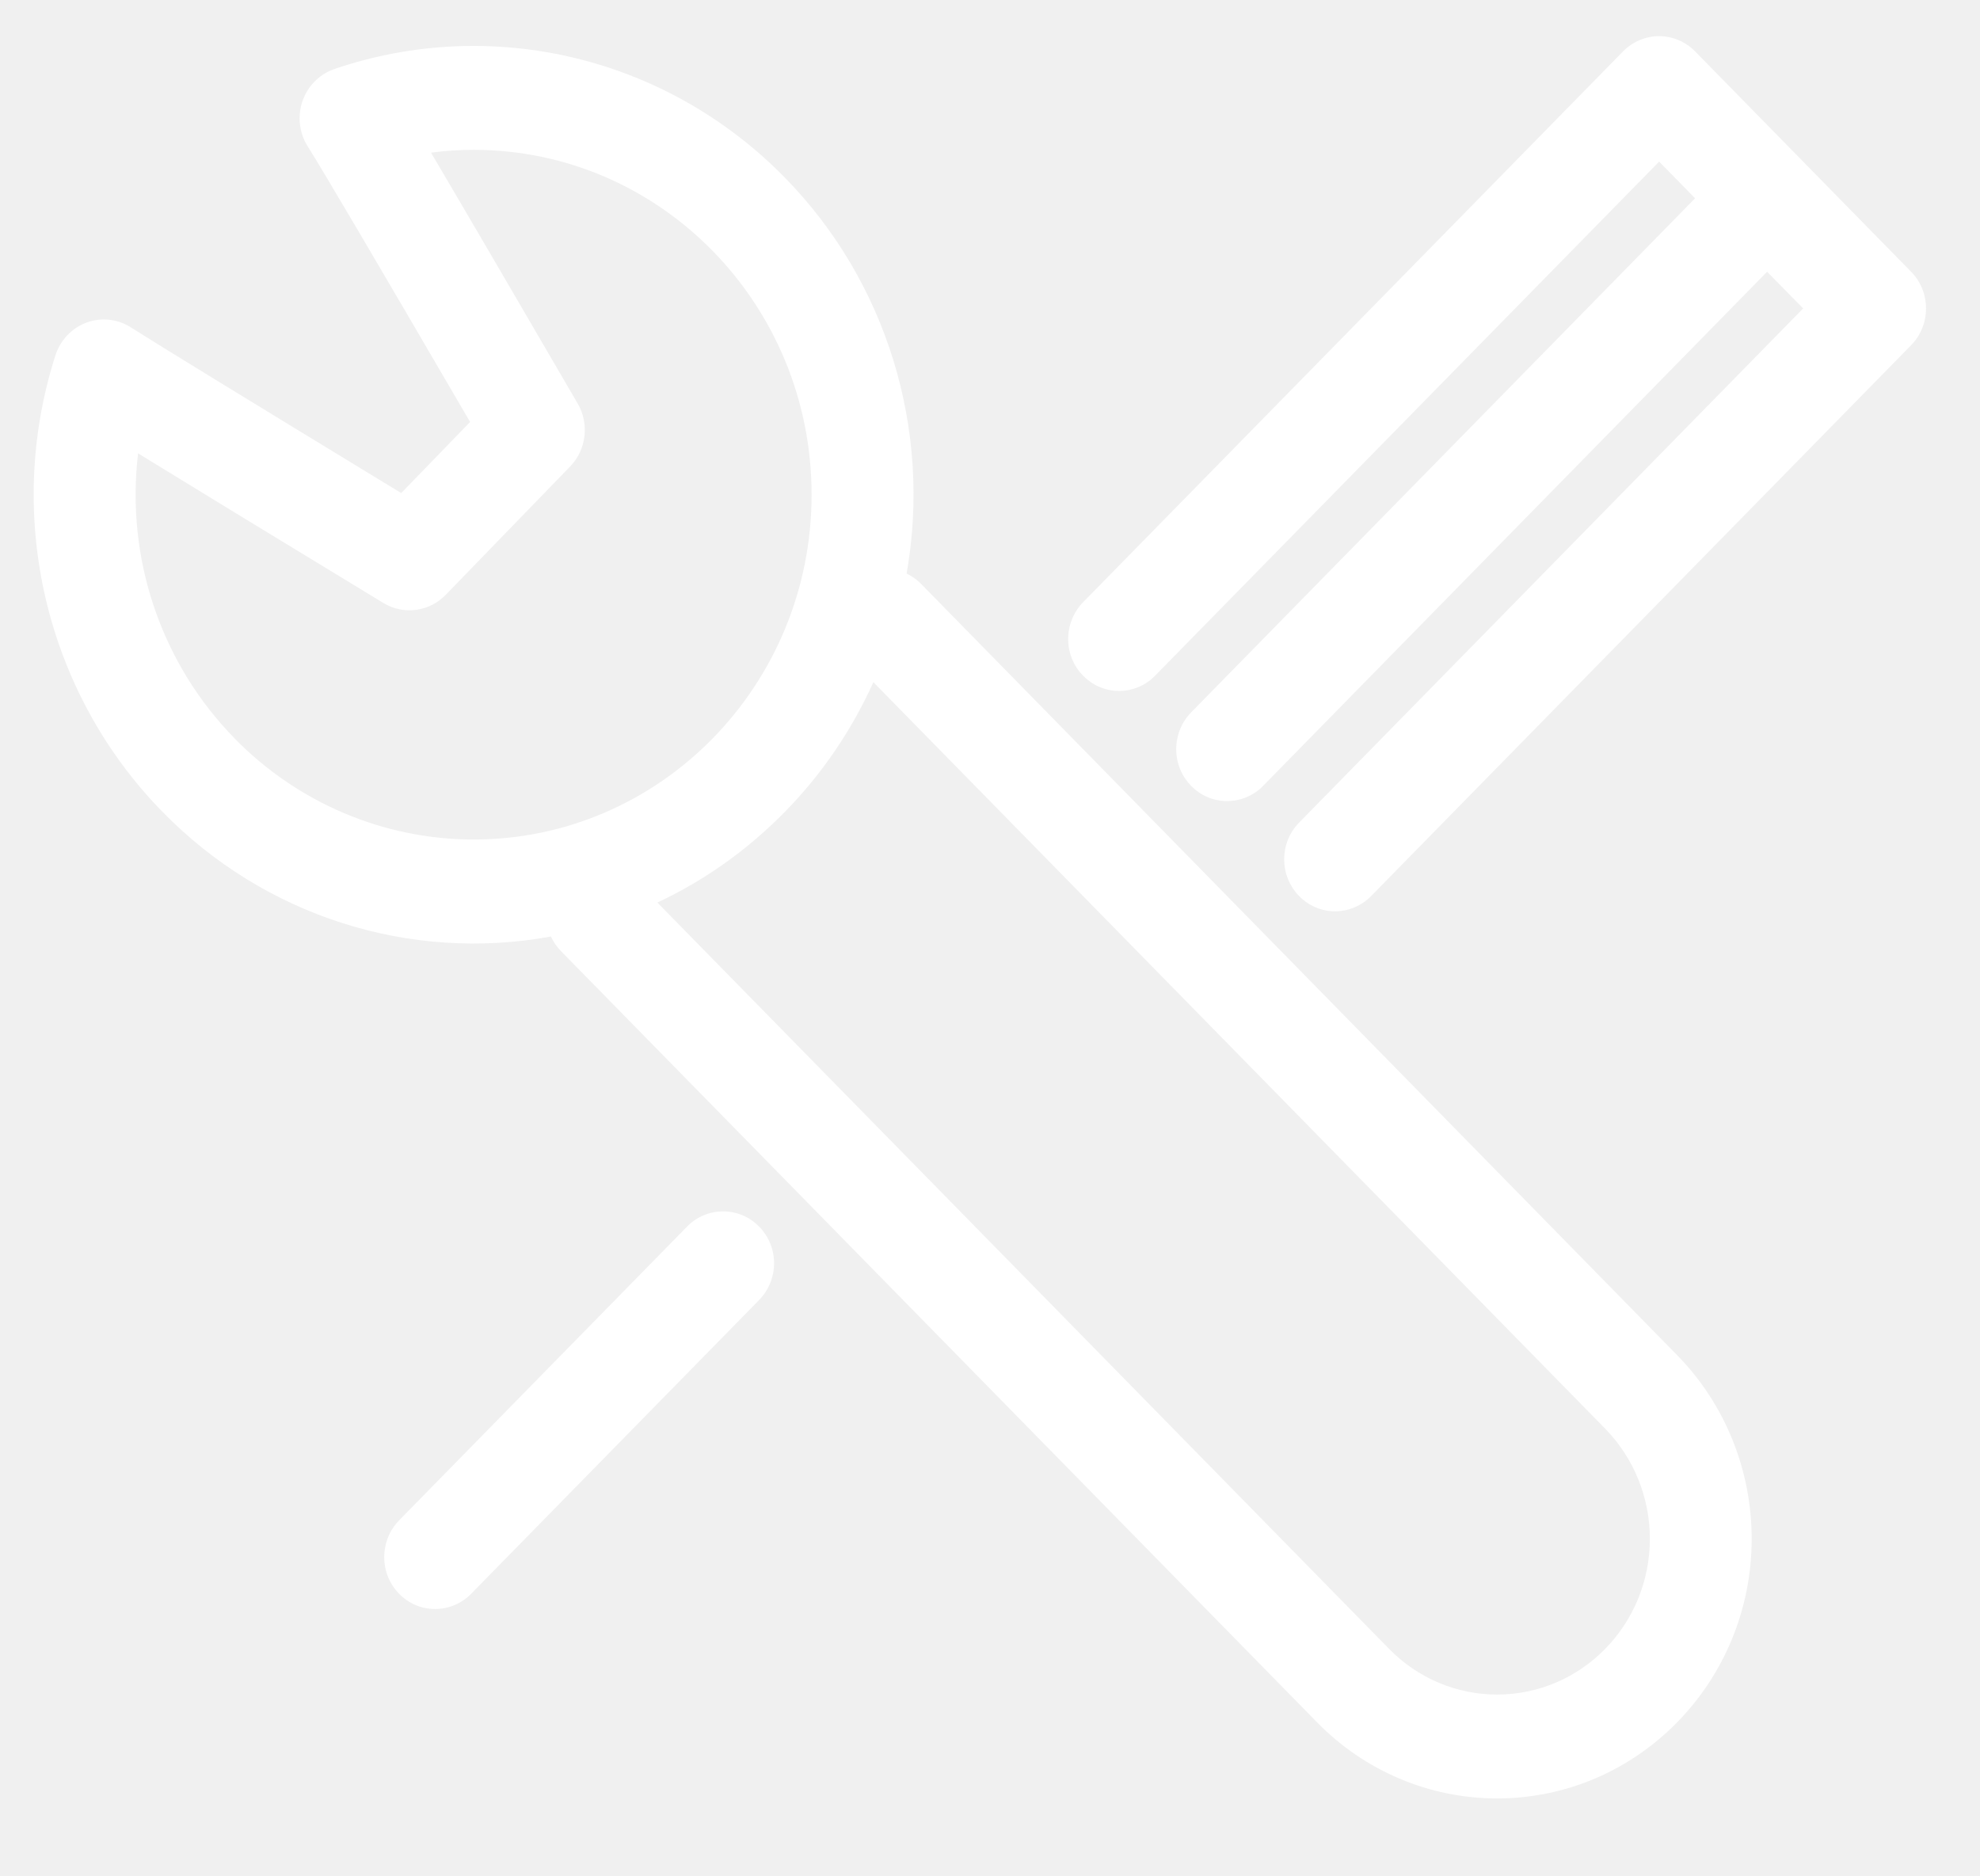
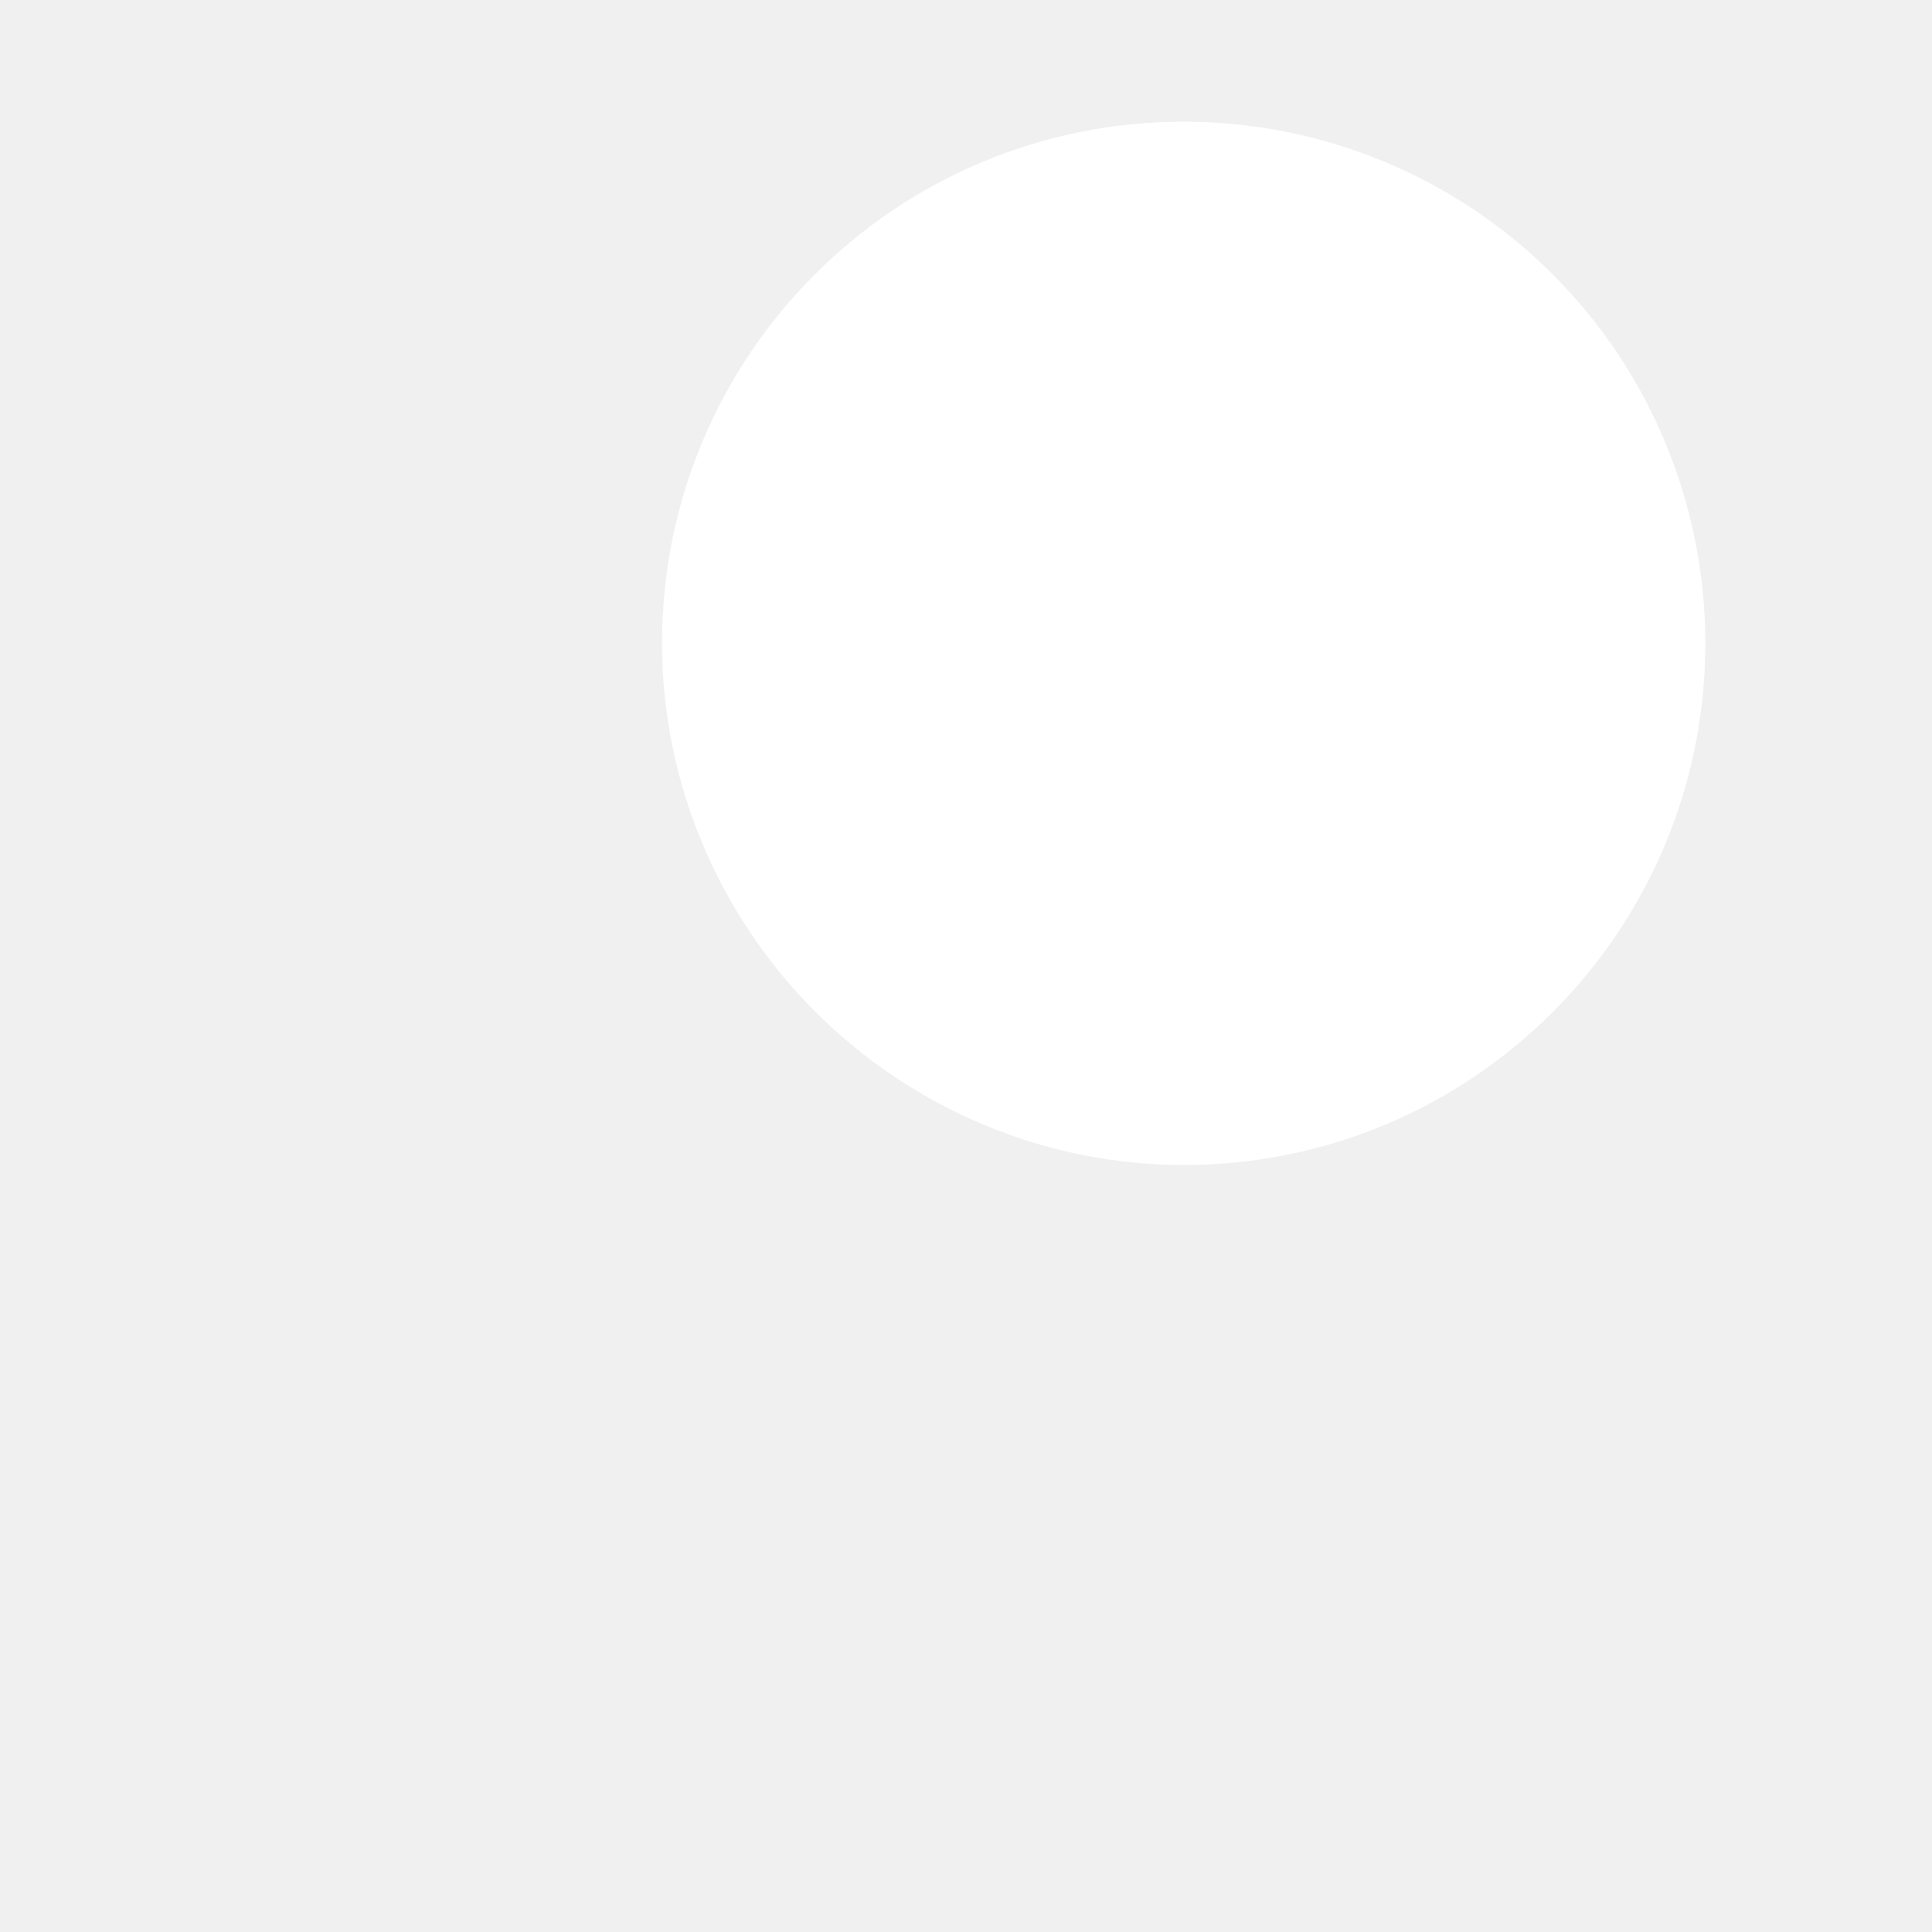
- <svg xmlns="http://www.w3.org/2000/svg" version="1.1" width="19px" height="18px">
+ <svg xmlns="http://www.w3.org/2000/svg" version="1.1" width="3px" height="3px">
  <defs>
    <pattern id="BGPattern" patternUnits="userSpaceOnUse" alignment="0 0" imageRepeat="None" />
-     <mask fill="white" id="Clip50">
-       <path d="M 17.303 2.96  L 16.957 2.608  L 12.121 7.542  C 12.029 7.636  11.905 7.688  11.775 7.688  C 11.505 7.688  11.287 7.465  11.287 7.19  C 11.287 7.058  11.338 6.931  11.43 6.837  L 16.266 1.903  L 15.921 1.551  L 11.084 6.485  C 10.993 6.579  10.868 6.631  10.739 6.631  C 10.469 6.631  10.25 6.408  10.25 6.133  C 10.25 6  10.302 5.874  10.393 5.78  L 15.575 0.493  C 15.667 0.4  15.791 0.347  15.921 0.347  C 16.05 0.347  16.175 0.4  16.266 0.493  L 18.339 2.608  C 18.431 2.701  18.482 2.828  18.482 2.96  C 18.482 3.093  18.431 3.219  18.339 3.313  L 13.157 8.6  C 13.065 8.693  12.941 8.746  12.812 8.746  C 12.542 8.746  12.323 8.523  12.323 8.247  C 12.323 8.115  12.374 7.988  12.466 7.895  L 17.303 2.96  Z M 8.7 5.505  C 8.751 5.528  8.797 5.562  8.839 5.604  L 16.094 13.006  C 16.552 13.473  16.809 14.107  16.809 14.768  C 16.809 16.144  15.715 17.26  14.366 17.26  C 13.718 17.26  13.097 16.998  12.639 16.53  L 5.384 9.129  C 5.342 9.086  5.31 9.039  5.287 8.988  C 3.928 9.236  2.536 8.79  1.561 7.793  C 0.436 6.646  0.038 4.952  0.532 3.41  C 0.598 3.205  0.785 3.066  0.997 3.066  C 1.088 3.066  1.178 3.092  1.256 3.142  C 1.516 3.308  2.383 3.839  3.85 4.732  L 4.511 4.05  C 3.624 2.528  3.102 1.641  2.953 1.405  C 2.902 1.325  2.875 1.231  2.875 1.135  C 2.875 0.921  3.01 0.73  3.21 0.662  C 4.727 0.146  6.399 0.549  7.53 1.703  C 8.506 2.698  8.944 4.118  8.7 5.504  Z M 7.53 7.793  C 7.176 8.154  6.763 8.449  6.308 8.662  L 13.33 15.825  C 13.605 16.106  13.977 16.263  14.366 16.263  C 15.176 16.263  15.832 15.594  15.832 14.768  C 15.832 14.371  15.677 13.991  15.403 13.711  L 8.381 6.547  C 8.172 7.011  7.884 7.433  7.53 7.793  Z M 2.252 7.087  L 2.252 7.088  C 2.86 7.708  3.685 8.057  4.545 8.057  C 6.336 8.057  7.788 6.575  7.788 4.748  C 7.788 2.92  6.336 1.438  4.545 1.438  C 4.408 1.438  4.271 1.447  4.136 1.465  C 4.437 1.975  4.905 2.776  5.543 3.872  C 5.657 4.067  5.627 4.316  5.471 4.477  L 4.276 5.71  C 4.118 5.872  3.872 5.904  3.679 5.787  C 2.612 5.139  1.828 4.66  1.325 4.351  C 1.205 5.36  1.547 6.369  2.252 7.087  Z M 7.284 12.477  L 4.521 15.296  C 4.429 15.39  4.305 15.442  4.175 15.442  C 3.905 15.442  3.687 15.219  3.687 14.944  C 3.687 14.812  3.738 14.685  3.83 14.591  L 6.593 11.772  C 6.685 11.678  6.809 11.626  6.939 11.626  C 7.209 11.626  7.428 11.849  7.428 12.124  C 7.428 12.256  7.376 12.383  7.284 12.477  Z " fill-rule="evenodd" />
+     <mask fill="white" id="Clip134">
+       <path d="M 1.028 0.999  C 1.028 1.213  1.114 1.419  1.266 1.571  C 1.418 1.723  1.624 1.809  1.838 1.809  C 2.286 1.809  2.648 1.446  2.648 0.999  C 2.648 0.784  2.563 0.578  2.411 0.426  C 2.259 0.274  2.053 0.189  1.838 0.189  C 1.391 0.189  1.028 0.551  1.028 0.999  Z " fill-rule="evenodd" />
    </mask>
  </defs>
-   <g transform="matrix(1 0 0 1 -109 -182 )">
-     <path d="M 17.303 2.96  L 16.957 2.608  L 12.121 7.542  C 12.029 7.636  11.905 7.688  11.775 7.688  C 11.505 7.688  11.287 7.465  11.287 7.19  C 11.287 7.058  11.338 6.931  11.43 6.837  L 16.266 1.903  L 15.921 1.551  L 11.084 6.485  C 10.993 6.579  10.868 6.631  10.739 6.631  C 10.469 6.631  10.25 6.408  10.25 6.133  C 10.25 6  10.302 5.874  10.393 5.78  L 15.575 0.493  C 15.667 0.4  15.791 0.347  15.921 0.347  C 16.05 0.347  16.175 0.4  16.266 0.493  L 18.339 2.608  C 18.431 2.701  18.482 2.828  18.482 2.96  C 18.482 3.093  18.431 3.219  18.339 3.313  L 13.157 8.6  C 13.065 8.693  12.941 8.746  12.812 8.746  C 12.542 8.746  12.323 8.523  12.323 8.247  C 12.323 8.115  12.374 7.988  12.466 7.895  L 17.303 2.96  Z M 8.7 5.505  C 8.751 5.528  8.797 5.562  8.839 5.604  L 16.094 13.006  C 16.552 13.473  16.809 14.107  16.809 14.768  C 16.809 16.144  15.715 17.26  14.366 17.26  C 13.718 17.26  13.097 16.998  12.639 16.53  L 5.384 9.129  C 5.342 9.086  5.31 9.039  5.287 8.988  C 3.928 9.236  2.536 8.79  1.561 7.793  C 0.436 6.646  0.038 4.952  0.532 3.41  C 0.598 3.205  0.785 3.066  0.997 3.066  C 1.088 3.066  1.178 3.092  1.256 3.142  C 1.516 3.308  2.383 3.839  3.85 4.732  L 4.511 4.05  C 3.624 2.528  3.102 1.641  2.953 1.405  C 2.902 1.325  2.875 1.231  2.875 1.135  C 2.875 0.921  3.01 0.73  3.21 0.662  C 4.727 0.146  6.399 0.549  7.53 1.703  C 8.506 2.698  8.944 4.118  8.7 5.504  Z M 7.53 7.793  C 7.176 8.154  6.763 8.449  6.308 8.662  L 13.33 15.825  C 13.605 16.106  13.977 16.263  14.366 16.263  C 15.176 16.263  15.832 15.594  15.832 14.768  C 15.832 14.371  15.677 13.991  15.403 13.711  L 8.381 6.547  C 8.172 7.011  7.884 7.433  7.53 7.793  Z M 2.252 7.087  L 2.252 7.088  C 2.86 7.708  3.685 8.057  4.545 8.057  C 6.336 8.057  7.788 6.575  7.788 4.748  C 7.788 2.92  6.336 1.438  4.545 1.438  C 4.408 1.438  4.271 1.447  4.136 1.465  C 4.437 1.975  4.905 2.776  5.543 3.872  C 5.657 4.067  5.627 4.316  5.471 4.477  L 4.276 5.71  C 4.118 5.872  3.872 5.904  3.679 5.787  C 2.612 5.139  1.828 4.66  1.325 4.351  C 1.205 5.36  1.547 6.369  2.252 7.087  Z M 7.284 12.477  L 4.521 15.296  C 4.429 15.39  4.305 15.442  4.175 15.442  C 3.905 15.442  3.687 15.219  3.687 14.944  C 3.687 14.812  3.738 14.685  3.83 14.591  L 6.593 11.772  C 6.685 11.678  6.809 11.626  6.939 11.626  C 7.209 11.626  7.428 11.849  7.428 12.124  C 7.428 12.256  7.376 12.383  7.284 12.477  Z " fill-rule="nonzero" fill="rgba(255, 255, 255, 1)" stroke="none" transform="matrix(1 0 0 1 109 182 )" class="fill" />
-     <path d="M 17.303 2.96  L 16.957 2.608  L 12.121 7.542  C 12.029 7.636  11.905 7.688  11.775 7.688  C 11.505 7.688  11.287 7.465  11.287 7.19  C 11.287 7.058  11.338 6.931  11.43 6.837  L 16.266 1.903  L 15.921 1.551  L 11.084 6.485  C 10.993 6.579  10.868 6.631  10.739 6.631  C 10.469 6.631  10.25 6.408  10.25 6.133  C 10.25 6  10.302 5.874  10.393 5.78  L 15.575 0.493  C 15.667 0.4  15.791 0.347  15.921 0.347  C 16.05 0.347  16.175 0.4  16.266 0.493  L 18.339 2.608  C 18.431 2.701  18.482 2.828  18.482 2.96  C 18.482 3.093  18.431 3.219  18.339 3.313  L 13.157 8.6  C 13.065 8.693  12.941 8.746  12.812 8.746  C 12.542 8.746  12.323 8.523  12.323 8.247  C 12.323 8.115  12.374 7.988  12.466 7.895  L 17.303 2.96  Z " stroke-width="0" stroke-dasharray="0" stroke="rgba(255, 255, 255, 0)" fill="none" transform="matrix(1 0 0 1 109 182 )" class="stroke" mask="url(#Clip50)" />
-     <path d="M 8.7 5.505  C 8.751 5.528  8.797 5.562  8.839 5.604  L 16.094 13.006  C 16.552 13.473  16.809 14.107  16.809 14.768  C 16.809 16.144  15.715 17.26  14.366 17.26  C 13.718 17.26  13.097 16.998  12.639 16.53  L 5.384 9.129  C 5.342 9.086  5.31 9.039  5.287 8.988  C 3.928 9.236  2.536 8.79  1.561 7.793  C 0.436 6.646  0.038 4.952  0.532 3.41  C 0.598 3.205  0.785 3.066  0.997 3.066  C 1.088 3.066  1.178 3.092  1.256 3.142  C 1.516 3.308  2.383 3.839  3.85 4.732  L 4.511 4.05  C 3.624 2.528  3.102 1.641  2.953 1.405  C 2.902 1.325  2.875 1.231  2.875 1.135  C 2.875 0.921  3.01 0.73  3.21 0.662  C 4.727 0.146  6.399 0.549  7.53 1.703  C 8.506 2.698  8.944 4.118  8.7 5.504  Z " stroke-width="0" stroke-dasharray="0" stroke="rgba(255, 255, 255, 0)" fill="none" transform="matrix(1 0 0 1 109 182 )" class="stroke" mask="url(#Clip50)" />
-     <path d="M 7.53 7.793  C 7.176 8.154  6.763 8.449  6.308 8.662  L 13.33 15.825  C 13.605 16.106  13.977 16.263  14.366 16.263  C 15.176 16.263  15.832 15.594  15.832 14.768  C 15.832 14.371  15.677 13.991  15.403 13.711  L 8.381 6.547  C 8.172 7.011  7.884 7.433  7.53 7.793  Z " stroke-width="0" stroke-dasharray="0" stroke="rgba(255, 255, 255, 0)" fill="none" transform="matrix(1 0 0 1 109 182 )" class="stroke" mask="url(#Clip50)" />
-     <path d="M 2.252 7.087  L 2.252 7.088  C 2.86 7.708  3.685 8.057  4.545 8.057  C 6.336 8.057  7.788 6.575  7.788 4.748  C 7.788 2.92  6.336 1.438  4.545 1.438  C 4.408 1.438  4.271 1.447  4.136 1.465  C 4.437 1.975  4.905 2.776  5.543 3.872  C 5.657 4.067  5.627 4.316  5.471 4.477  L 4.276 5.71  C 4.118 5.872  3.872 5.904  3.679 5.787  C 2.612 5.139  1.828 4.66  1.325 4.351  C 1.205 5.36  1.547 6.369  2.252 7.087  Z " stroke-width="0" stroke-dasharray="0" stroke="rgba(255, 255, 255, 0)" fill="none" transform="matrix(1 0 0 1 109 182 )" class="stroke" mask="url(#Clip50)" />
-     <path d="M 7.284 12.477  L 4.521 15.296  C 4.429 15.39  4.305 15.442  4.175 15.442  C 3.905 15.442  3.687 15.219  3.687 14.944  C 3.687 14.812  3.738 14.685  3.83 14.591  L 6.593 11.772  C 6.685 11.678  6.809 11.626  6.939 11.626  C 7.209 11.626  7.428 11.849  7.428 12.124  C 7.428 12.256  7.376 12.383  7.284 12.477  Z " stroke-width="0" stroke-dasharray="0" stroke="rgba(255, 255, 255, 0)" fill="none" transform="matrix(1 0 0 1 109 182 )" class="stroke" mask="url(#Clip50)" />
+   <g transform="matrix(1 0 0 1 -121 -196 )">
+     <path d="M 1.028 0.999  C 1.028 1.213  1.114 1.419  1.266 1.571  C 1.418 1.723  1.624 1.809  1.838 1.809  C 2.286 1.809  2.648 1.446  2.648 0.999  C 2.648 0.784  2.563 0.578  2.411 0.426  C 2.259 0.274  2.053 0.189  1.838 0.189  C 1.391 0.189  1.028 0.551  1.028 0.999  Z " fill-rule="nonzero" fill="rgba(255, 255, 255, 1)" stroke="none" transform="matrix(1 0 0 1 121 196 )" class="fill" />
+     <path d="M 1.028 0.999  C 1.028 1.213  1.114 1.419  1.266 1.571  C 1.418 1.723  1.624 1.809  1.838 1.809  C 2.286 1.809  2.648 1.446  2.648 0.999  C 2.648 0.784  2.563 0.578  2.411 0.426  C 2.259 0.274  2.053 0.189  1.838 0.189  C 1.391 0.189  1.028 0.551  1.028 0.999  Z " stroke-width="0" stroke-dasharray="0" stroke="rgba(255, 255, 255, 0)" fill="none" transform="matrix(1 0 0 1 121 196 )" class="stroke" mask="url(#Clip134)" />
  </g>
</svg>
